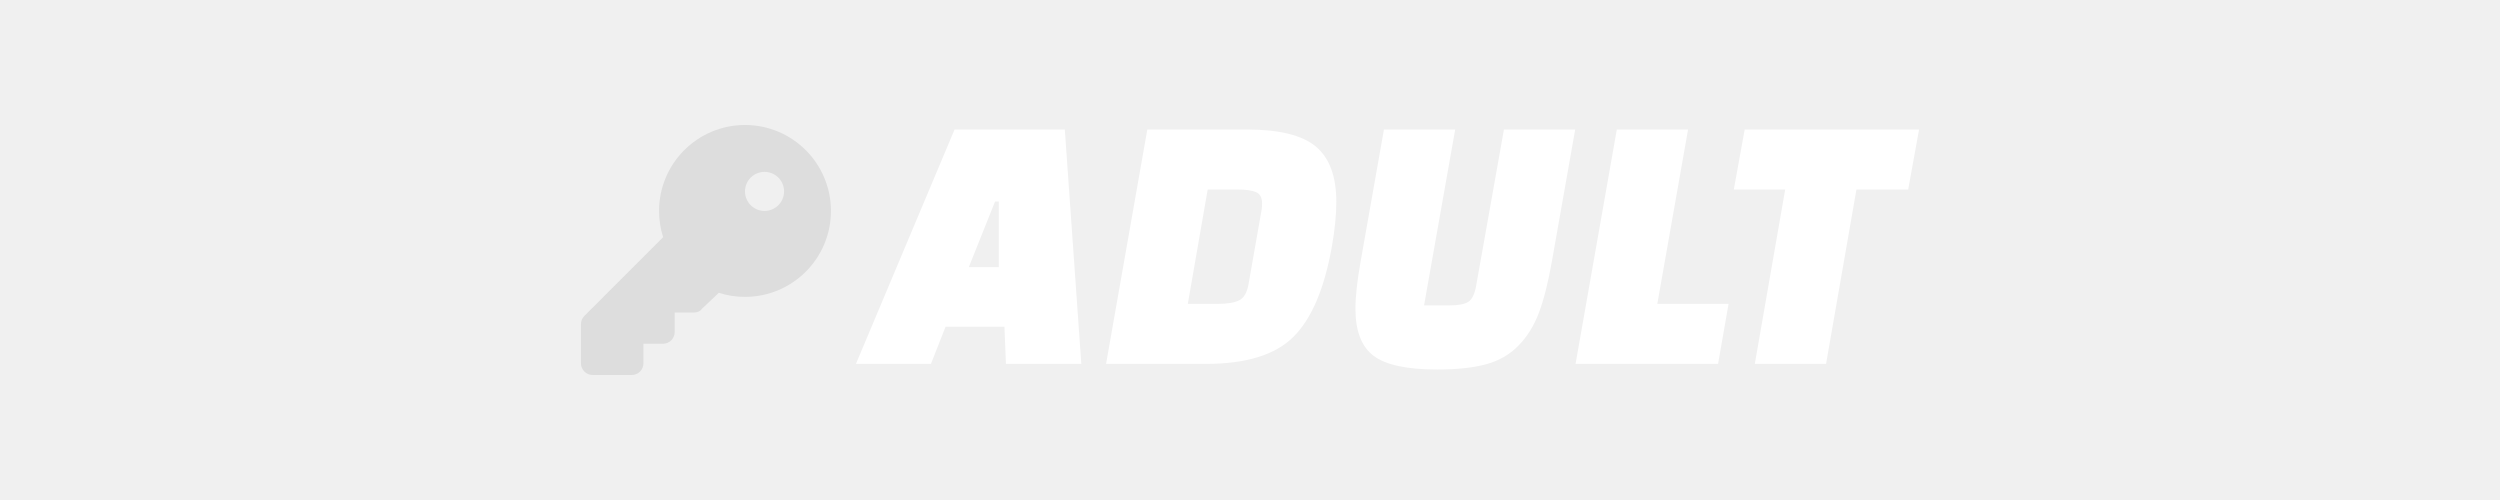
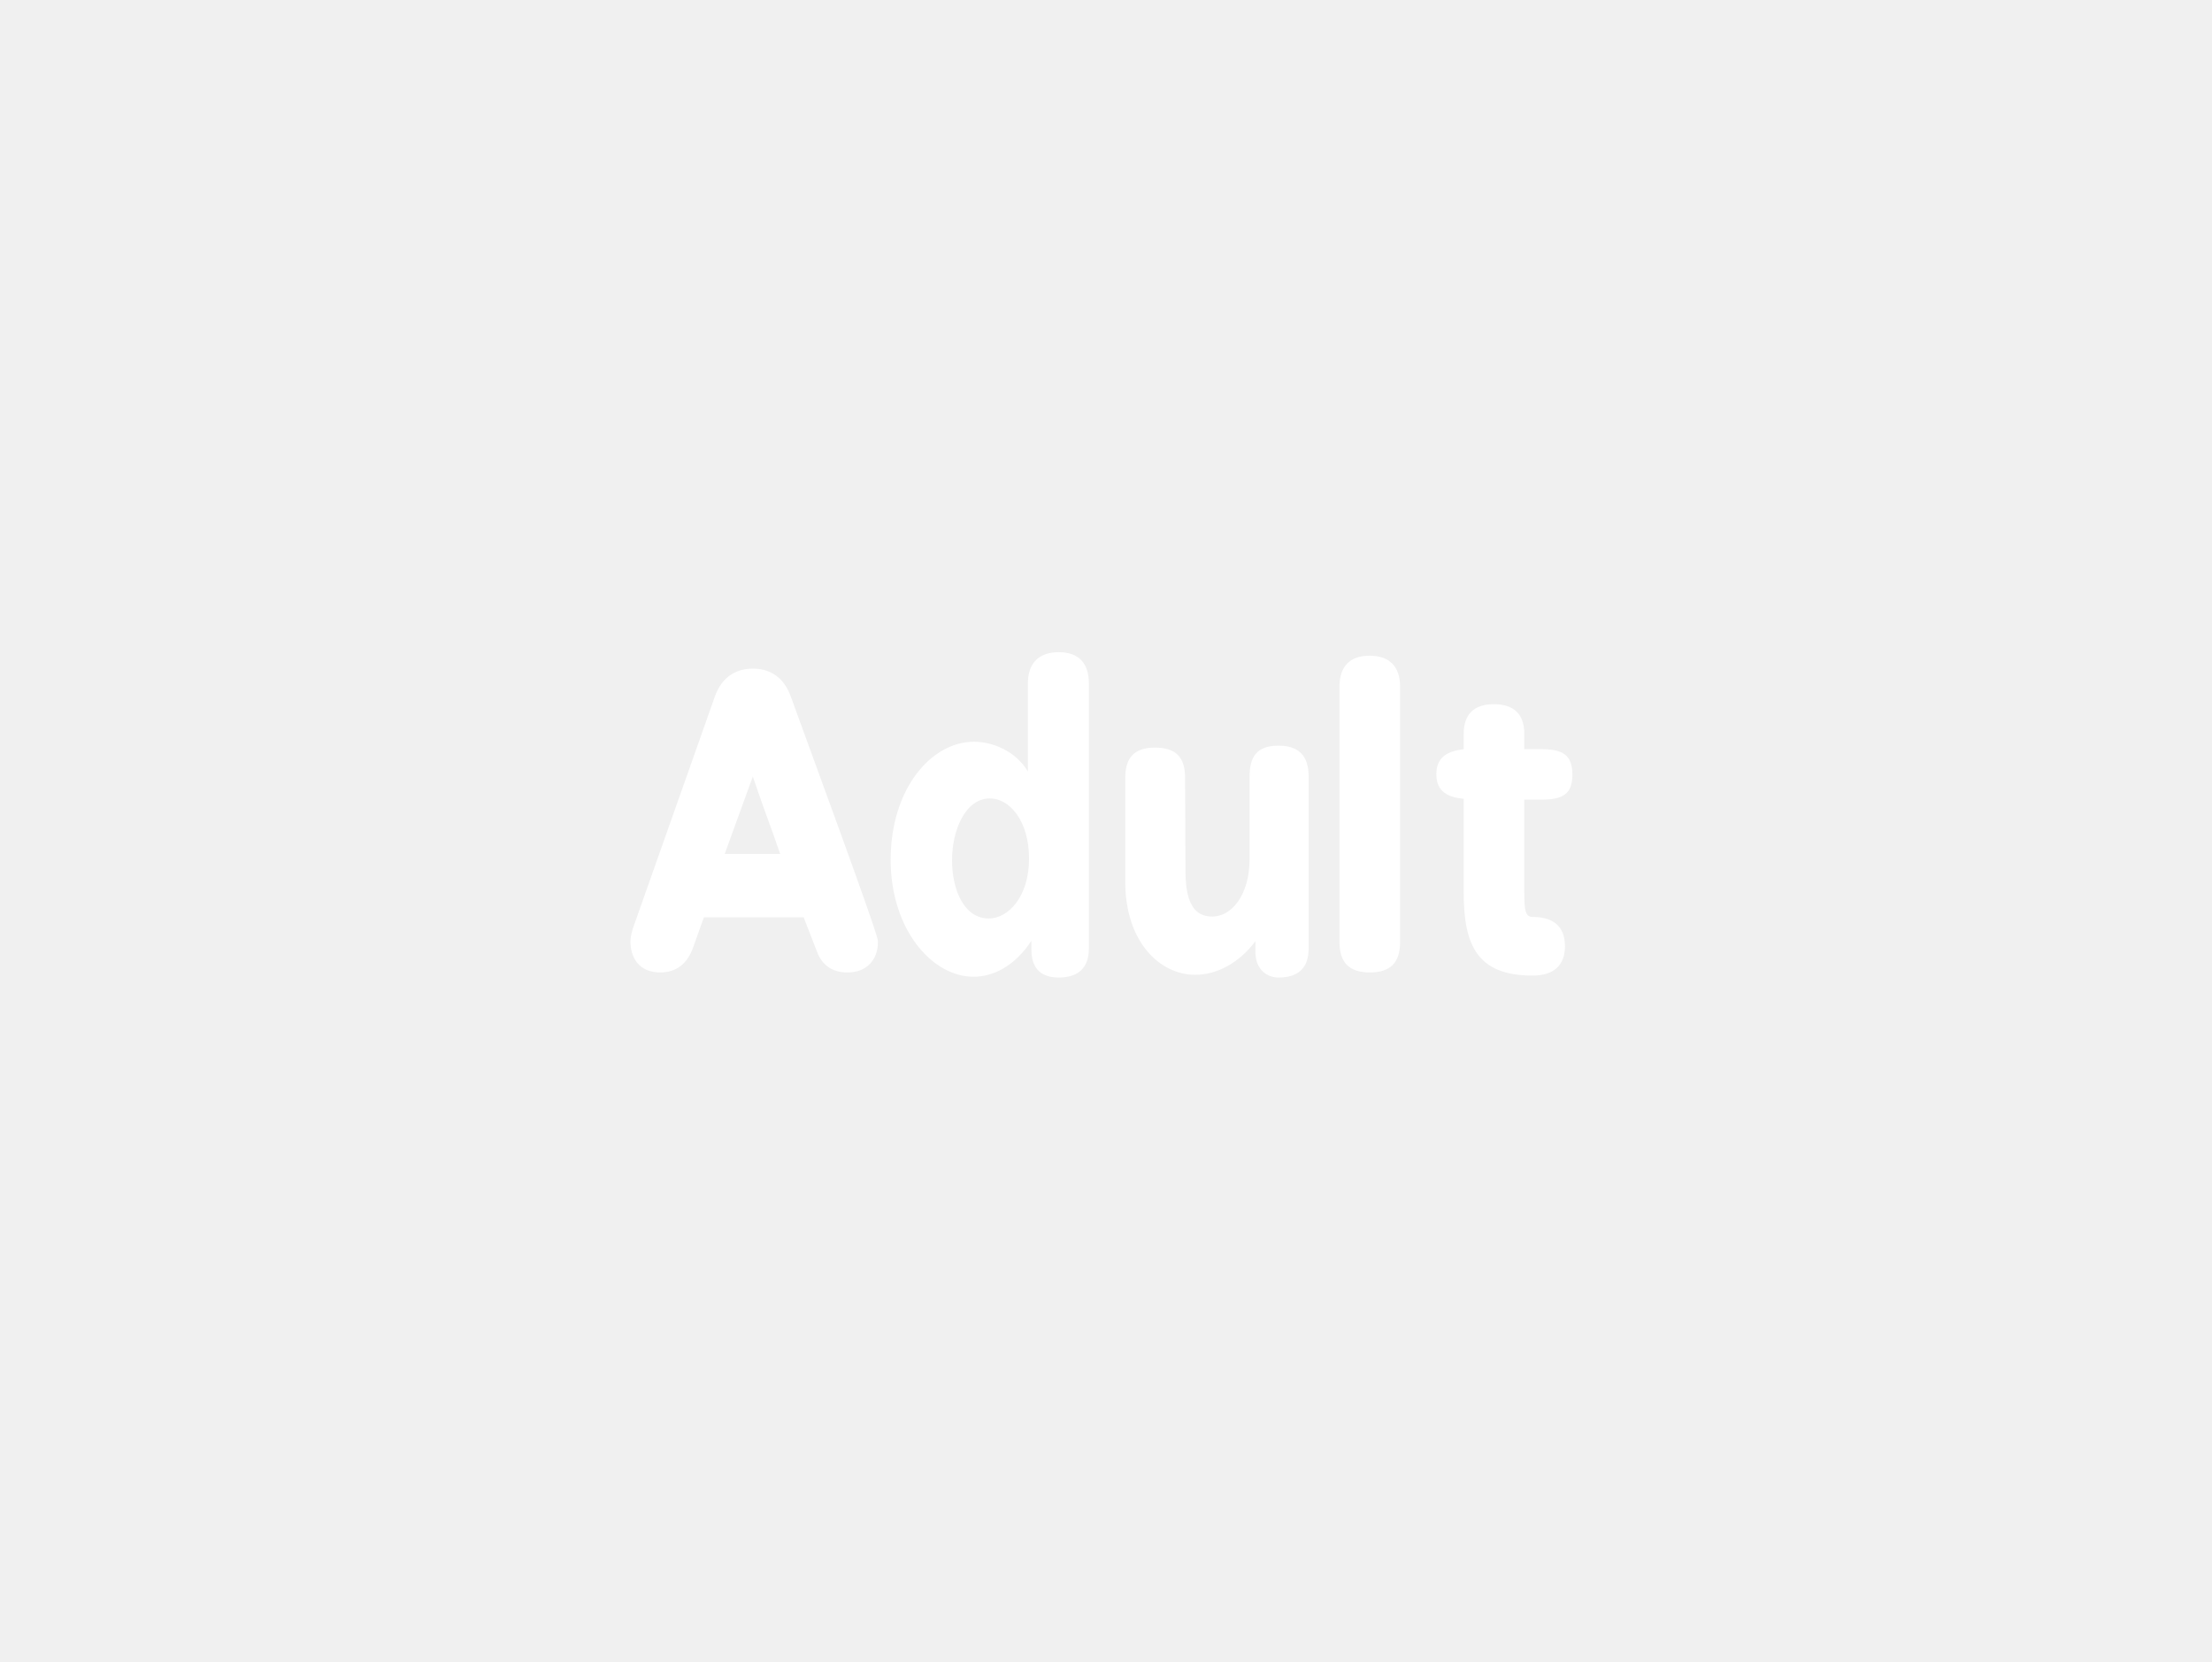
- <svg xmlns="http://www.w3.org/2000/svg" version="1.1" id="adult" x="0px" y="0px" viewBox="0 0 200 40">
-   <path d="M 74.475 29.111 L 68.475 29.111 L 76.365 10.361 L 85.185 10.361 L 86.505 29.111 L 80.475 29.111 L 80.355 26.141 L 75.645 26.141 Z M 79.605 16.121 L 77.505 21.371 L 79.905 21.371 L 79.905 16.121 Z M 88.485 29.111 L 91.785 10.361 L 99.765 10.361 C 102.345 10.361 104.18 10.816 105.27 11.726 C 106.36 12.636 106.905 14.111 106.905 16.151 C 106.905 17.191 106.785 18.391 106.545 19.751 C 105.945 23.111 104.92 25.511 103.47 26.951 C 102.02 28.391 99.685 29.111 96.465 29.111 Z M 98.985 15.161 L 96.615 15.161 L 95.025 24.311 L 97.395 24.311 C 98.175 24.311 98.755 24.216 99.135 24.026 C 99.515 23.836 99.765 23.401 99.885 22.721 L 100.935 16.751 C 100.955 16.631 100.965 16.471 100.965 16.271 C 100.965 15.811 100.805 15.511 100.485 15.371 C 100.165 15.231 99.665 15.161 98.985 15.161 Z M 116.415 10.361 L 113.925 24.431 L 115.965 24.431 C 116.665 24.431 117.165 24.336 117.465 24.146 C 117.765 23.956 117.975 23.521 118.095 22.841 L 120.315 10.361 L 126.015 10.361 L 124.155 20.891 C 123.855 22.591 123.51 23.961 123.12 25.001 C 122.73 26.041 122.185 26.921 121.485 27.641 C 120.785 28.361 119.92 28.861 118.89 29.141 C 117.86 29.421 116.555 29.561 114.975 29.561 C 112.555 29.561 110.86 29.196 109.89 28.466 C 108.92 27.736 108.435 26.481 108.435 24.701 C 108.435 23.721 108.575 22.451 108.855 20.891 L 110.715 10.361 Z M 137.445 29.111 L 126.045 29.111 L 129.345 10.361 L 135.045 10.361 L 132.585 24.311 L 138.285 24.311 Z M 152.655 15.161 L 148.515 15.161 L 146.085 29.111 L 140.385 29.111 L 142.815 15.161 L 138.705 15.161 L 139.575 10.361 L 153.525 10.361 Z" style="white-space: pre; fill: rgb(255, 255, 255);" />
-   <path d="M 57.503 23.426 L 56.167 24.691 C 56.026 24.902 55.788 25 55.538 25 L 53.975 25 L 53.975 26.562 C 53.975 27.082 53.557 27.5 53.038 27.5 L 51.475 27.5 L 51.475 29.062 C 51.475 29.582 51.057 30 50.538 30 L 47.413 30 C 46.895 30 46.475 29.582 46.475 29.062 L 46.475 25.937 C 46.475 25.687 46.574 25.449 46.75 25.273 L 53.05 18.973 C 52.839 18.312 52.725 17.605 52.725 16.875 C 52.725 13.078 55.804 10 59.6 10 C 63.397 10 66.475 13.078 66.475 16.875 C 66.475 20.672 63.397 23.75 59.6 23.75 C 58.87 23.75 58.163 23.637 57.503 23.426 Z M 61.163 16.875 C 62.026 16.875 62.725 16.176 62.725 15.312 C 62.725 14.449 62.026 13.75 61.163 13.75 C 60.3 13.75 59.6 14.449 59.6 15.312 C 59.6 16.176 60.3 16.875 61.163 16.875 Z" style="fill: rgb(221, 221, 221);" />
+ <svg xmlns="http://www.w3.org/2000/svg" width="430" height="323" viewBox="0 0 430 323" fill="none">
+   <path d="M146.345 150.924L140.873 165.972H151.665C149.613 159.968 149.081 158.98 146.345 150.924ZM158.885 185.124L156.225 178.284H136.845C136.085 180.26 135.477 182.16 134.793 183.984C133.653 187.328 131.449 189 128.333 189C124.229 189 122.557 186.112 122.557 182.996C122.557 182.16 122.785 181.248 123.013 180.488L138.973 135.344C140.265 131.772 142.849 129.948 146.345 129.948C149.841 129.948 152.425 131.772 153.717 135.344C170.513 181.248 170.665 182.312 170.665 183.072C170.665 186.492 168.537 189 164.737 189C161.849 189 159.873 187.632 158.885 185.124ZM199.815 149.936V132.836C199.815 128.884 201.943 126.756 205.819 126.756C209.695 126.756 211.671 128.884 211.671 132.836V184.364C211.671 188.012 209.695 189.988 205.819 189.988C203.767 189.988 200.499 189.38 200.499 184.592V182.844C197.459 187.48 193.355 189.836 189.251 189.836C181.195 189.836 173.139 180.64 173.139 167.112C173.139 153.28 181.043 144.16 189.327 144.16C192.975 144.16 197.459 145.984 199.815 149.936ZM192.215 178.512C196.015 178.512 200.043 174.256 200.043 166.884C200.043 159.512 196.243 155.18 192.443 155.18C187.655 155.18 185.071 161.336 185.071 167.188C185.071 172.964 187.427 178.512 192.215 178.512ZM230.373 151.152L230.449 169.316C230.449 176.764 233.033 178.132 235.693 178.132C239.265 178.132 242.913 174.18 242.913 166.884V150.924C242.913 147.124 244.281 144.92 248.537 144.92C252.489 144.92 254.389 146.896 254.389 150.924V184.364C254.389 188.012 252.489 189.988 248.537 189.988C246.485 189.988 244.129 188.62 244.053 185.2V182.92C240.861 187.176 236.529 189.456 232.349 189.456C225.357 189.456 218.745 182.92 218.745 171.444V151.152C218.745 147.124 220.645 145.3 224.521 145.3C228.549 145.3 230.373 147.124 230.373 151.152ZM260.389 183.072V133.444C260.389 129.568 262.365 127.44 266.241 127.44C270.117 127.44 272.169 129.568 272.169 133.444V183.072C272.169 187.1 270.269 189 266.317 189C262.289 189 260.389 187.1 260.389 183.072ZM279.216 150.468C279.216 147.124 281.42 145.984 284.536 145.604V142.64C284.536 138.84 286.512 136.864 290.388 136.864C294.34 136.864 296.316 138.84 296.316 142.64V145.604H299.584C303.612 145.604 305.664 146.592 305.664 150.544C305.664 154.344 303.764 155.408 299.736 155.408H296.316V173.496C296.316 176.688 296.468 178.208 297.912 178.208C302.016 178.208 304.22 180.108 304.22 183.908C304.22 187.632 302.016 189.608 297.912 189.608C287.044 189.608 284.536 183.528 284.536 173.496V155.256C281.496 154.952 279.216 153.888 279.216 150.468Z" fill="white" />
</svg>
